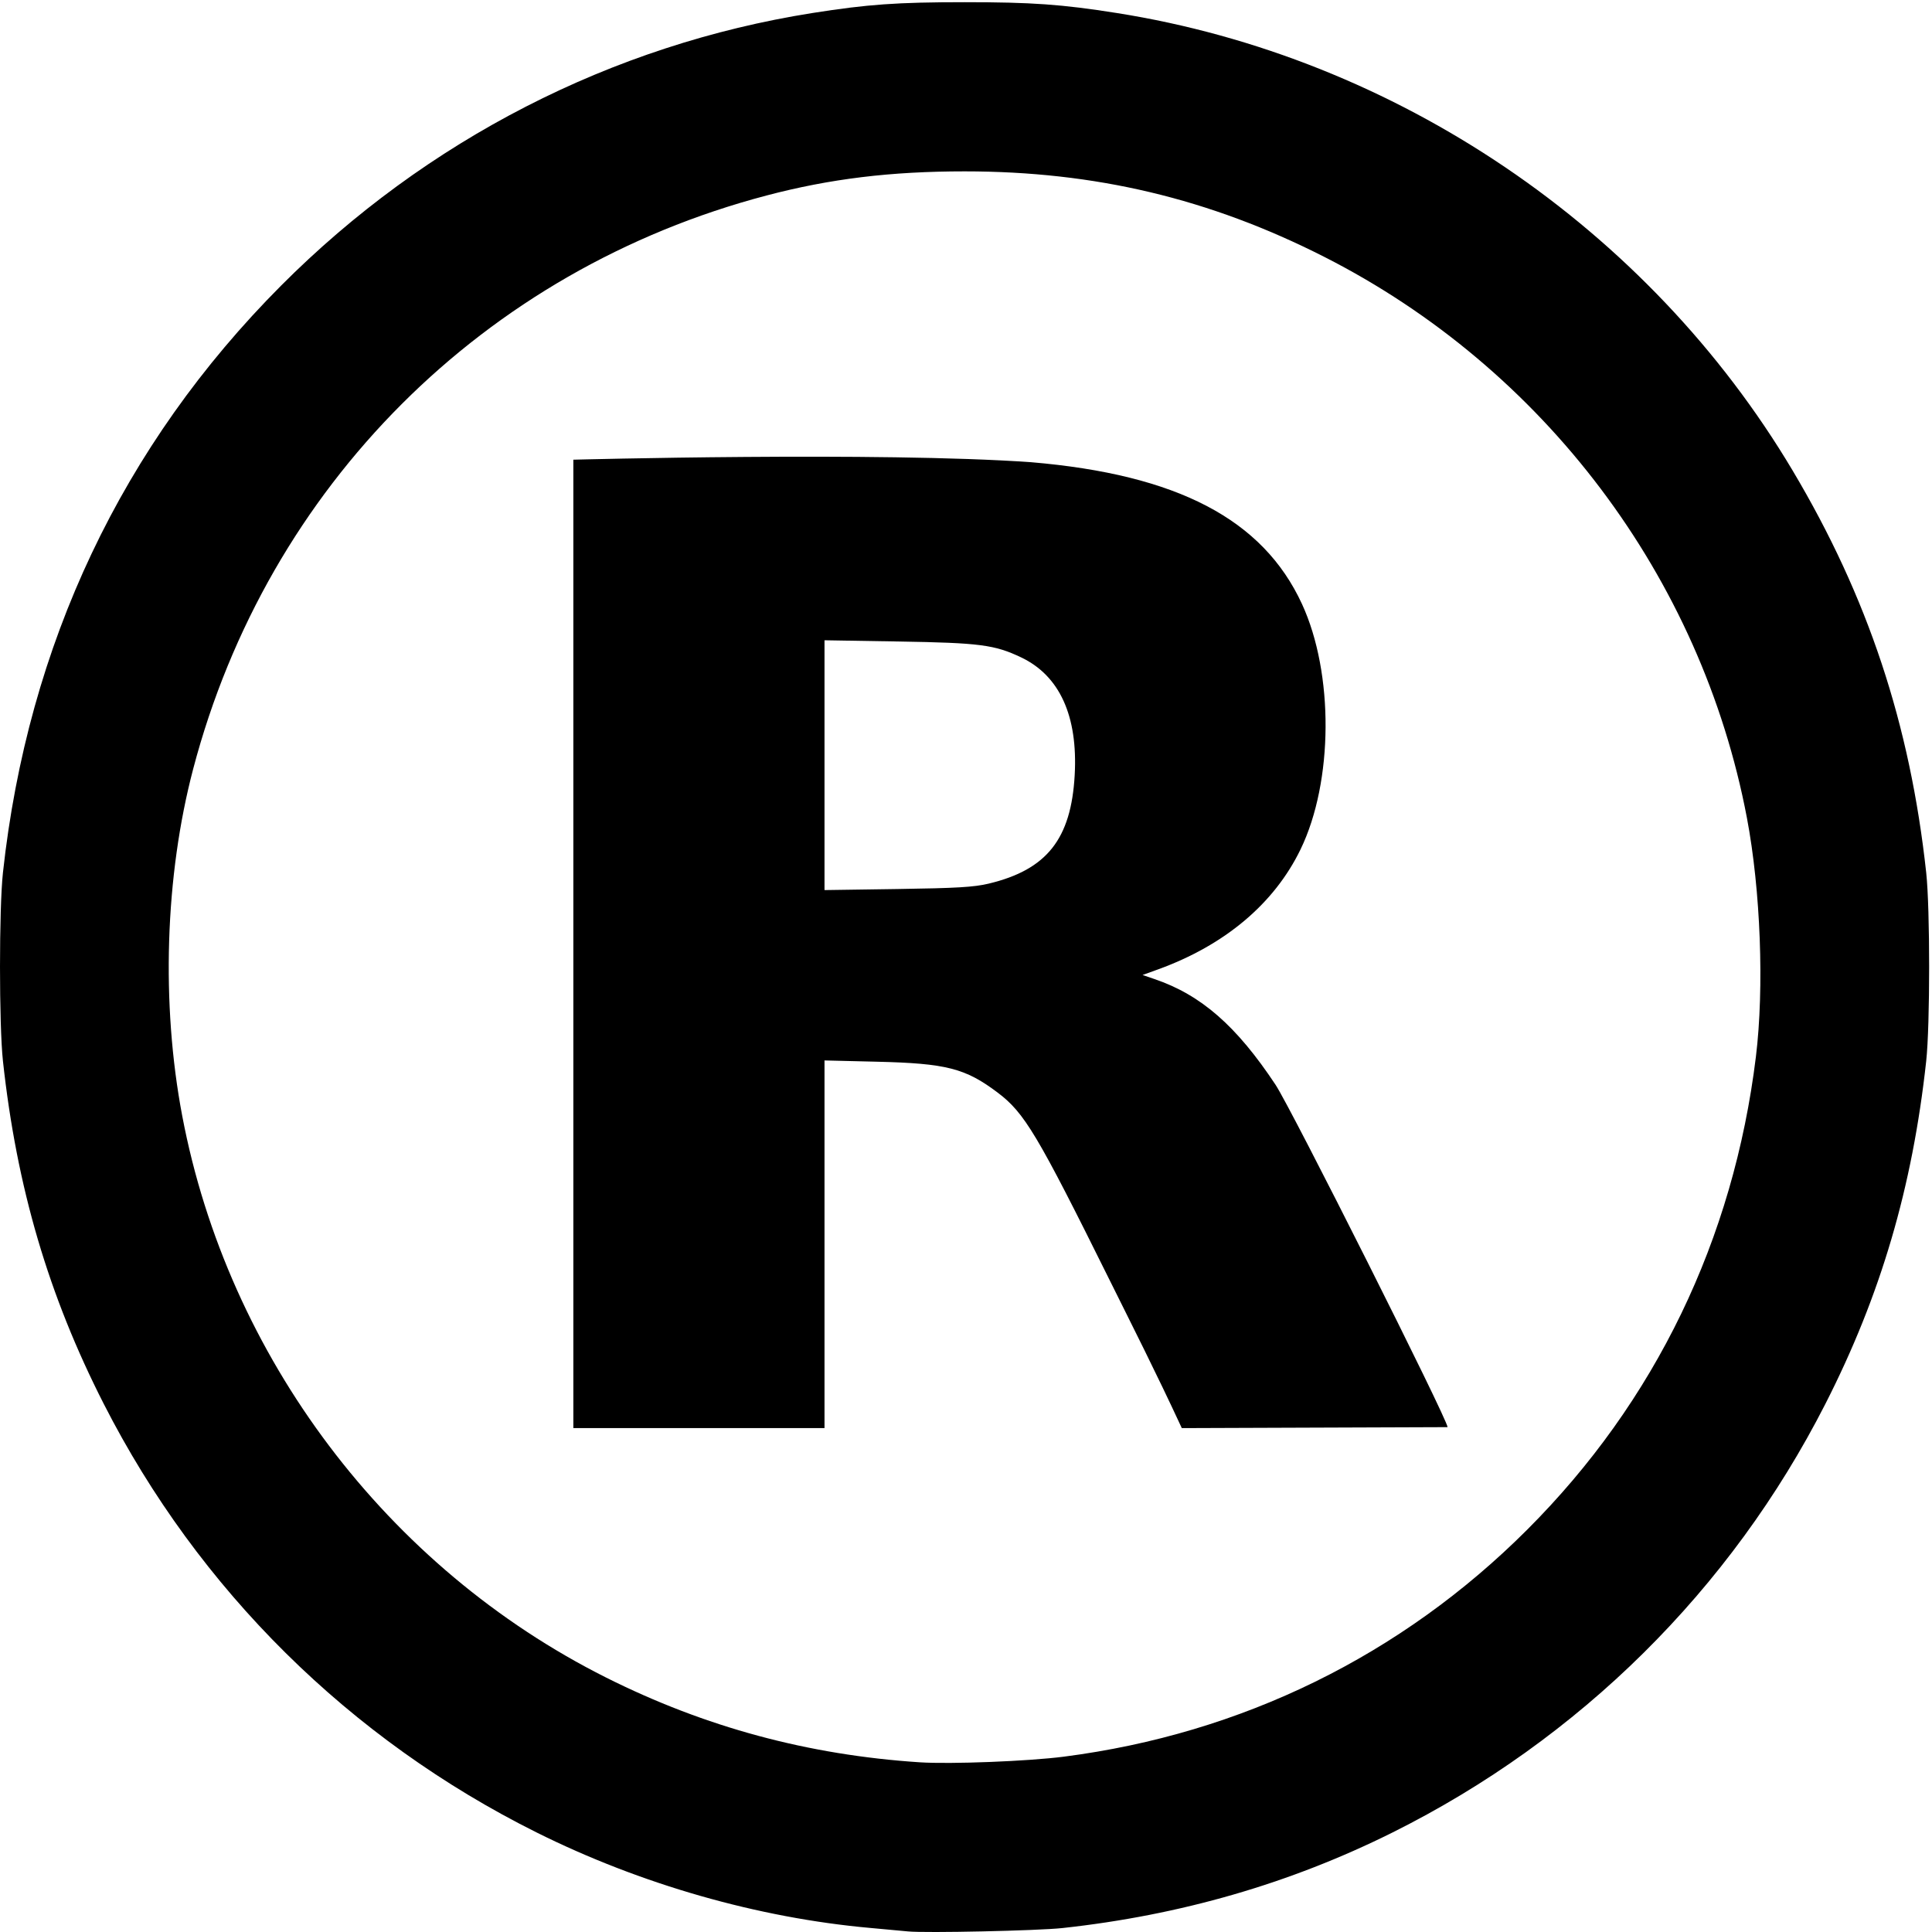
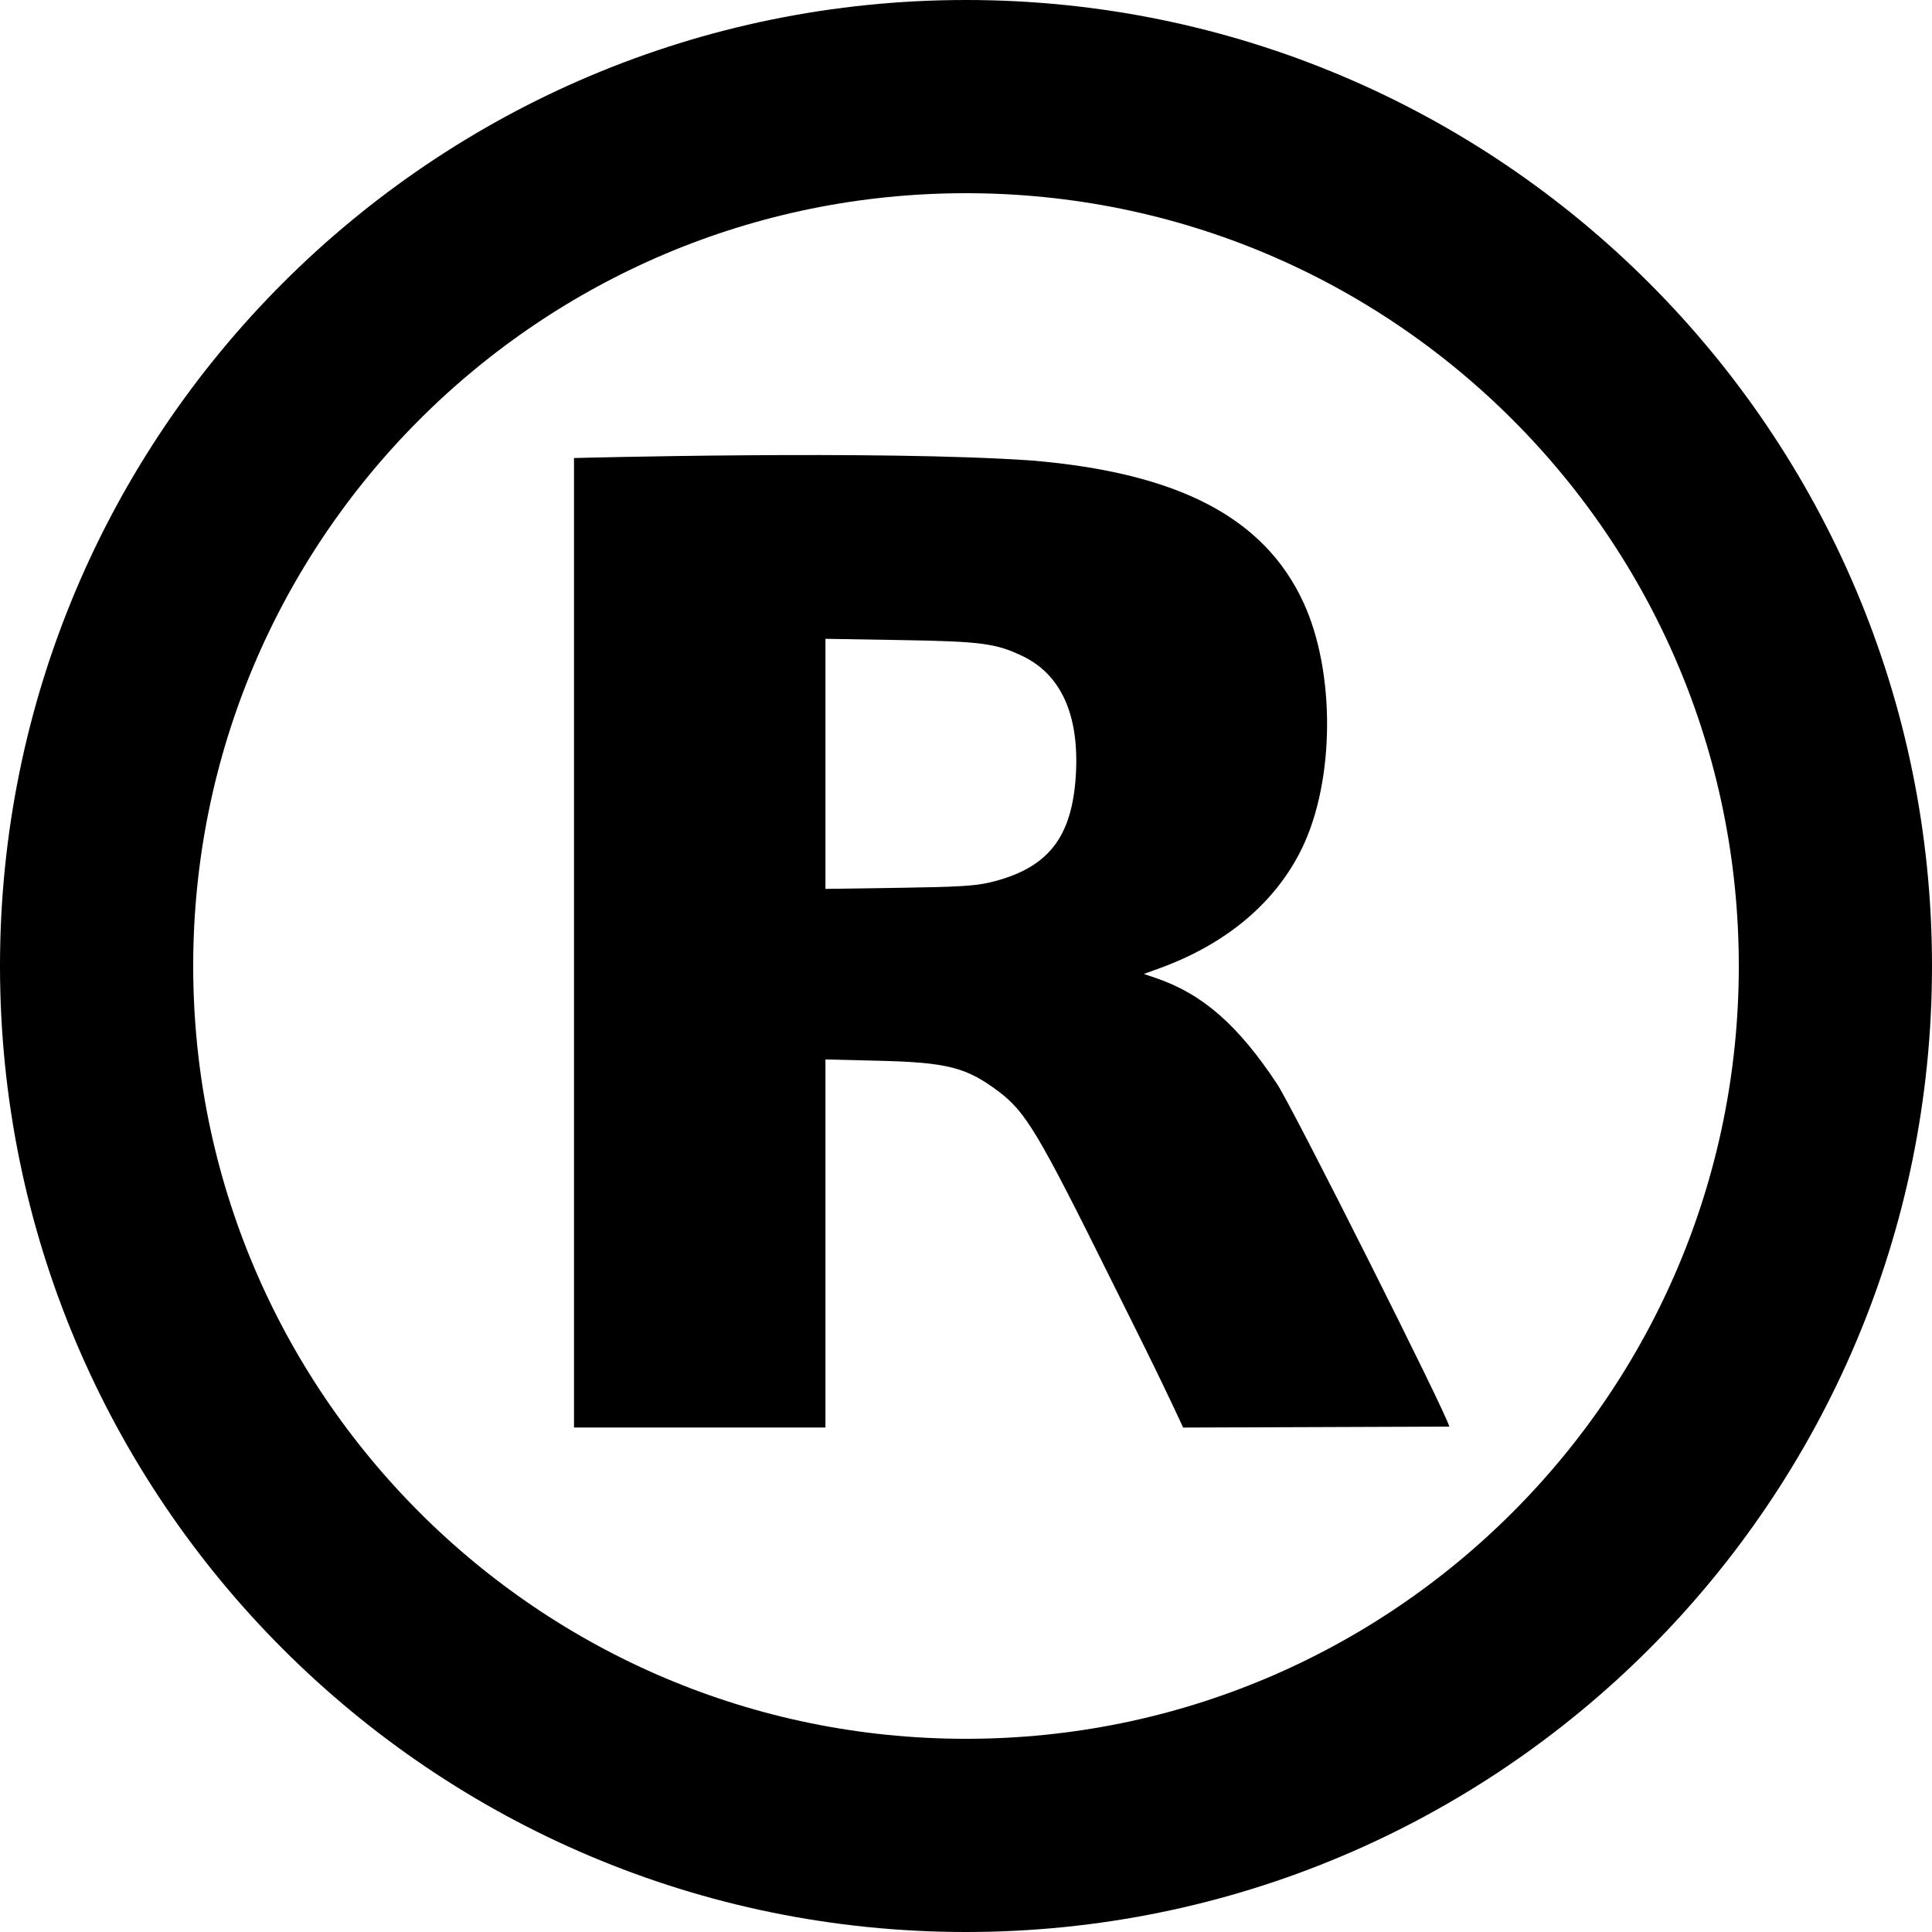
- <svg xmlns="http://www.w3.org/2000/svg" version="1.1" id="svg3740" width="256" height="256" viewBox="0 0 256 256">
+ <svg xmlns="http://www.w3.org/2000/svg" version="1.1" id="svg3740" width="100mm" height="100mm" viewBox="0 0 100 100">
  <defs id="defs3744" />
-   <path style="fill:#000000;stroke-width:0.32" d="m 120.291,255.921 c -0.704,-0.07 -2.936,-0.276 -4.96,-0.457 -14.868,-1.33 -30.433,-5.781 -44.197,-12.638 -24.804,-12.357 -44.835,-32.184 -57.38,-56.794 -7.331,-14.382 -11.537,-28.681 -13.364,-45.44 -0.519,-4.757 -0.519,-20.197 -6.9e-4,-24.96 C 3.683,85.375 16.192,58.973 37.243,37.849 56.477,18.547 81.073,5.927 107.651,1.724 c 7.28,-1.151 11.252,-1.434 20.16,-1.434 8.908,0 12.88,0.283 20.16,1.434 37.027,5.856 70.419,28.461 89.564,60.629 9.961,16.737 15.552,33.57 17.698,53.28 0.519,4.763 0.518,20.203 -6.4e-4,24.96 -1.828,16.759 -6.033,31.058 -13.364,45.44 -12.545,24.61 -32.576,44.436 -57.379,56.794 -13.534,6.743 -28.071,10.95 -43.717,12.651 -3.254,0.354 -18.146,0.677 -20.48,0.444 z m 20.685,-23.155 c 23.56,-3.031 44.703,-13.393 61.399,-30.089 16.948,-16.948 27.324,-38.411 30.292,-62.662 1.114,-9.103 0.626,-22.057 -1.192,-31.645 -6.049,-31.891 -26.892,-59.553 -56.016,-74.341 -15.206,-7.721 -30.362,-11.322 -47.649,-11.322 -9.774,0 -17.821,0.98 -26.24,3.197 -37.464,9.863 -66.106,38.505 -75.969,75.969 -3.737,14.195 -4.273,31.128 -1.456,45.982 6.057,31.937 27.143,59.877 56.172,74.432 13.104,6.57 26.766,10.26 41.573,11.228 4.058,0.265 14.344,-0.138 19.085,-0.748 z M 75.971,60.912 c 0,0 40.504,-1.084 60.64,0.331 19.391,1.64 30.722,7.565 35.901,18.775 4.249,9.197 4.168,23.556 -0.185,32.533 -3.483,7.183 -10.022,12.688 -18.884,15.9 l -2.048,0.742 1.568,0.534 c 6.187,2.106 10.876,6.199 16.055,14.013 2.1,3.169 22.793,44.353 22.793,45.364 l -35.216,0.128 c -3.492,-7.531 -6.533,-13.5 -9.518,-19.52 -9.656,-19.469 -11.317,-22.252 -14.897,-24.949 -4.265,-3.213 -6.796,-3.86 -15.969,-4.081 l -6.96,-0.168 v 48.717 H 75.971 Z M 131.011,117.083 c 7.7,-1.844 10.921,-5.909 11.391,-14.379 0.435,-7.833 -1.995,-13.172 -7.099,-15.598 -3.522,-1.674 -5.459,-1.925 -16.212,-2.104 l -9.84,-0.163 v 16.551 16.551 l 9.68,-0.141 c 7.848,-0.115 10.134,-0.25 12.08,-0.716 z" id="path4293" />
+   <g id="g841">
+     <path style="fill:#000000;stroke-width:0.125" d="m 29.71,23.708 c 0,0 15.84,-0.424 23.714,0.13 7.583,0.641 12.014,2.959 14.04,7.342 1.662,3.597 1.63,9.212 -0.072,12.723 -1.362,2.809 -3.919,4.962 -7.385,6.218 l -0.801,0.29 0.613,0.209 c 2.42,0.824 4.253,2.424 6.279,5.48 0.821,1.239 8.914,17.345 8.914,17.74 l -13.772,0.05 c -1.365,-2.945 -2.555,-5.279 -3.722,-7.634 -3.776,-7.614 -4.426,-8.702 -5.826,-9.757 -1.668,-1.256 -2.658,-1.509 -6.245,-1.596 l -2.722,-0.066 V 73.889 H 29.71 Z m 21.524,21.967 c 3.011,-0.721 4.271,-2.311 4.455,-5.623 0.17,-3.063 -0.78,-5.151 -2.776,-6.1 -1.377,-0.655 -2.135,-0.753 -6.34,-0.823 l -3.848,-0.064 v 6.472 6.472 l 3.786,-0.055 c 3.069,-0.045 3.963,-0.098 4.724,-0.28 z" id="path4293" />
+     <ellipse style="fill:none;fill-opacity:0.474;stroke:#000000;stroke-width:10;stroke-linecap:round;stroke-miterlimit:4;stroke-dasharray:none" id="path832" cx="50" cy="50" rx="45" ry="45" />
+   </g>
</svg>
